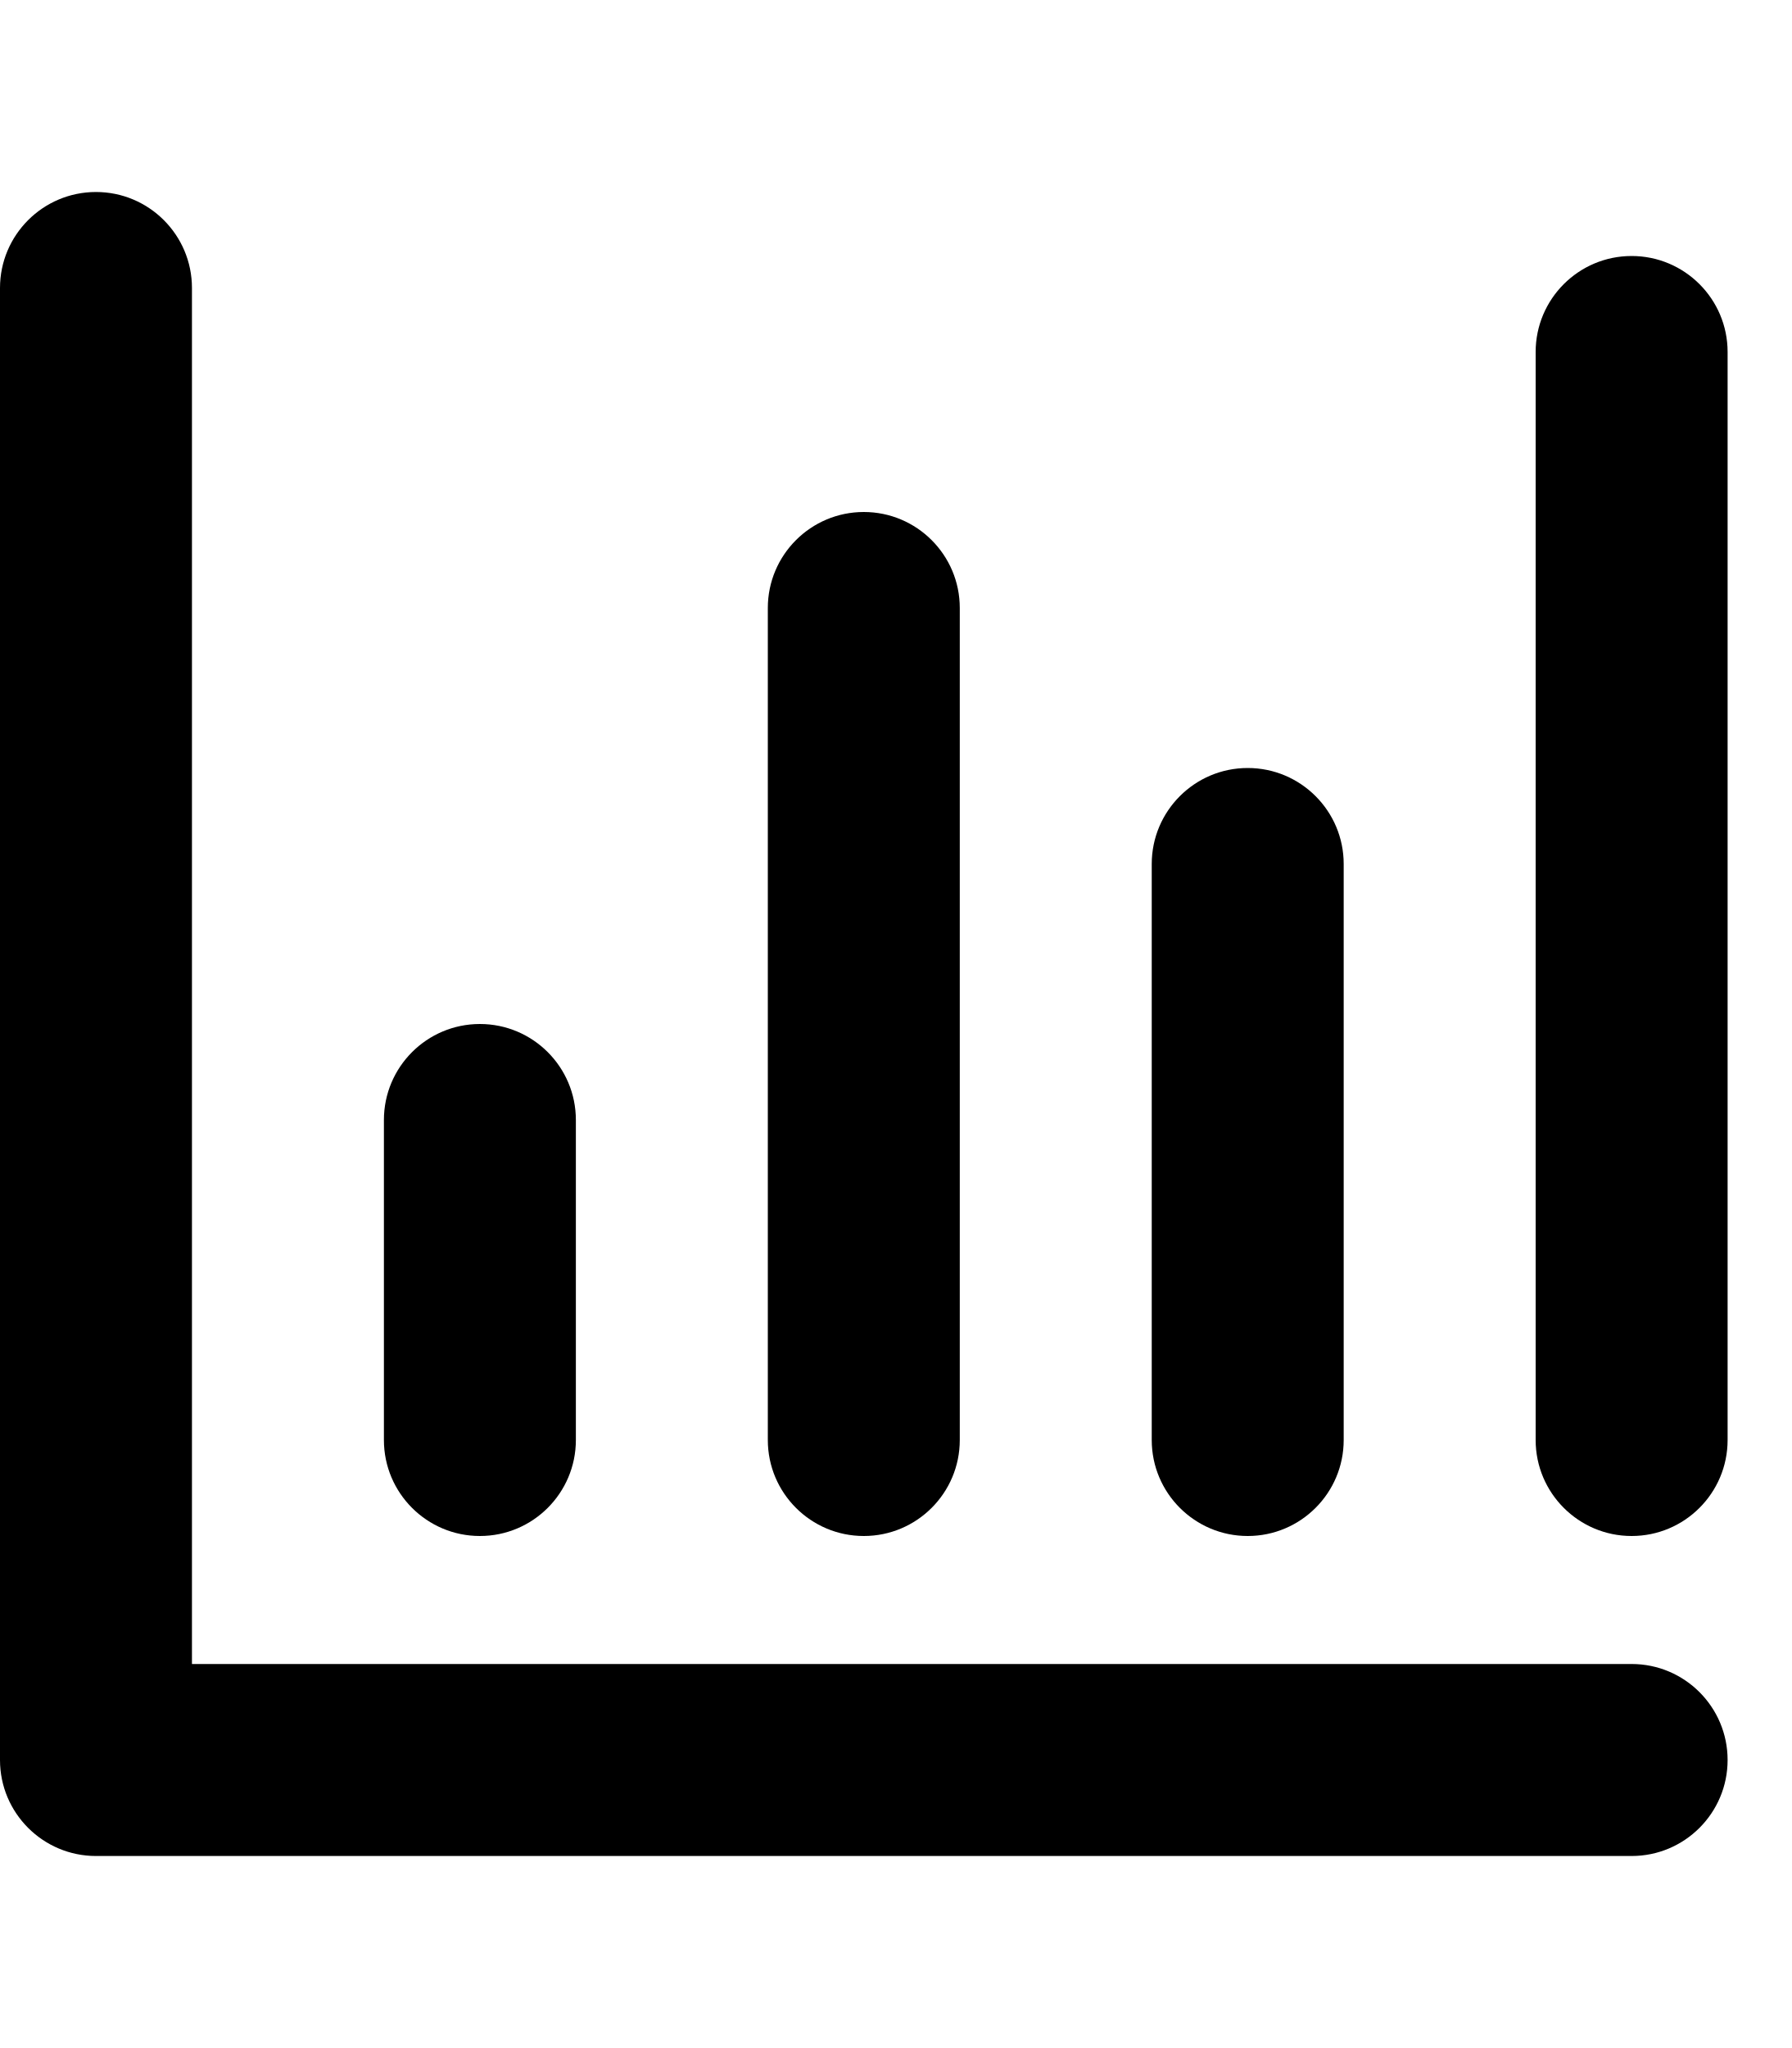
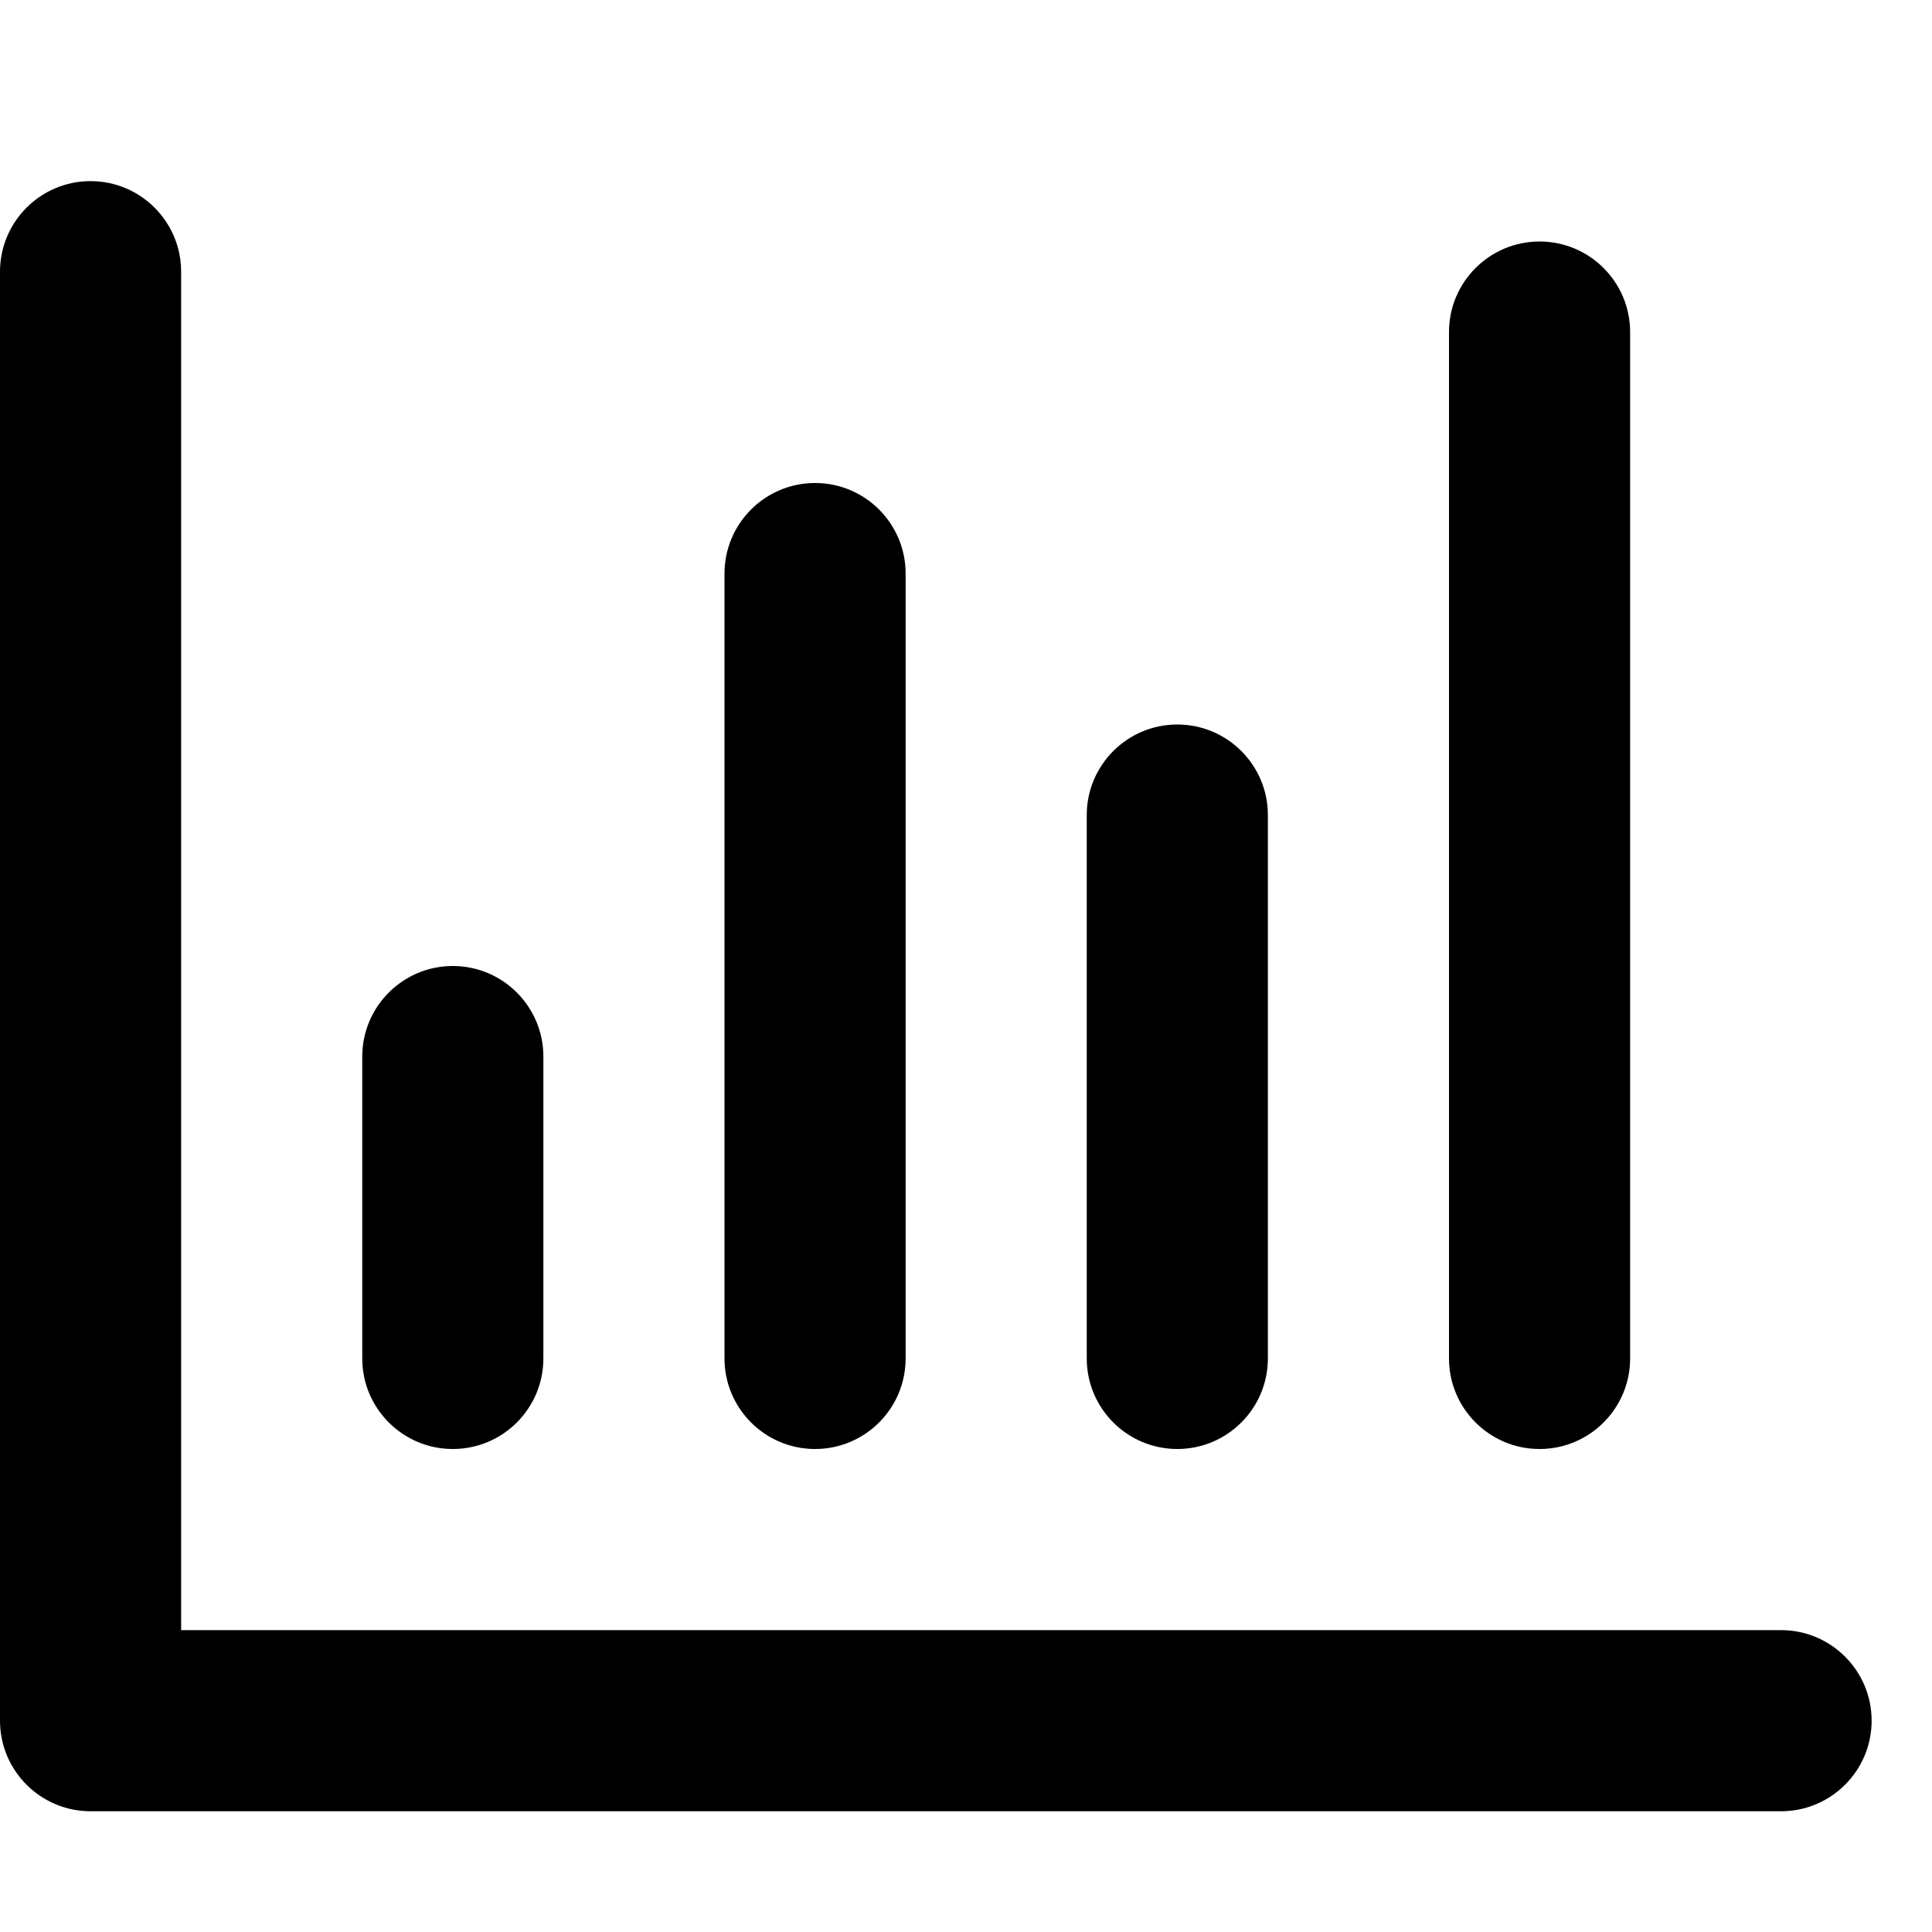
- <svg xmlns="http://www.w3.org/2000/svg" viewBox="0 0 14 16">
-   <path d="M13.5,13.75c0,.414-.336,.75-.75,.75H.75c-.414,0-.75-.336-.75-.75V2.25c0-.414,.336-.75,.75-.75s.75,.336,.75,.75V13H12.75c.414,0,.75,.336,.75,.75Zm-9.75-1.75c.414,0,.75-.336,.75-.75v-2.5c0-.414-.336-.75-.75-.75s-.75,.336-.75,.75v2.5c0,.414,.336,.75,.75,.75Zm6,0c.414,0,.75-.336,.75-.75V6.75c0-.414-.336-.75-.75-.75s-.75,.336-.75,.75v4.5c0,.414,.336,.75,.75,.75Zm-3,0c.414,0,.75-.336,.75-.75V4.75c0-.414-.336-.75-.75-.75s-.75,.336-.75,.75v6.5c0,.414,.336,.75,.75,.75ZM12.75,2c-.414,0-.75,.336-.75,.75V11.25c0,.414,.336,.75,.75,.75s.75-.336,.75-.75V2.75c0-.414-.336-.75-.75-.75Z" />
+ <svg xmlns="http://www.w3.org/2000/svg" viewBox="0 0 16 16">
+   <path d="M15.5,14.25c0,.414-.336,.75-.75,.75H.75c-.414,0-.75-.336-.75-.75V2.25c0-.414,.336-.75,.75-.75s.75,.336,.75,.75V13.5H14.75c.414,0,.75,.336,.75,.75ZM3.75,12c.414,0,.75-.336,.75-.75v-2.5c0-.414-.336-.75-.75-.75s-.75,.336-.75,.75v2.5c0,.414,.336,.75,.75,.75Zm6,0c.414,0,.75-.336,.75-.75V6.75c0-.414-.336-.75-.75-.75s-.75,.336-.75,.75v4.5c0,.414,.336,.75,.75,.75Zm-3,0c.414,0,.75-.336,.75-.75V4.75c0-.414-.336-.75-.75-.75s-.75,.336-.75,.75v6.5c0,.414,.336,.75,.75,.75ZM12.75,2c-.414,0-.75,.336-.75,.75V11.25c0,.414,.336,.75,.75,.75s.75-.336,.75-.75V2.75c0-.414-.336-.75-.75-.75Z" />
</svg>
